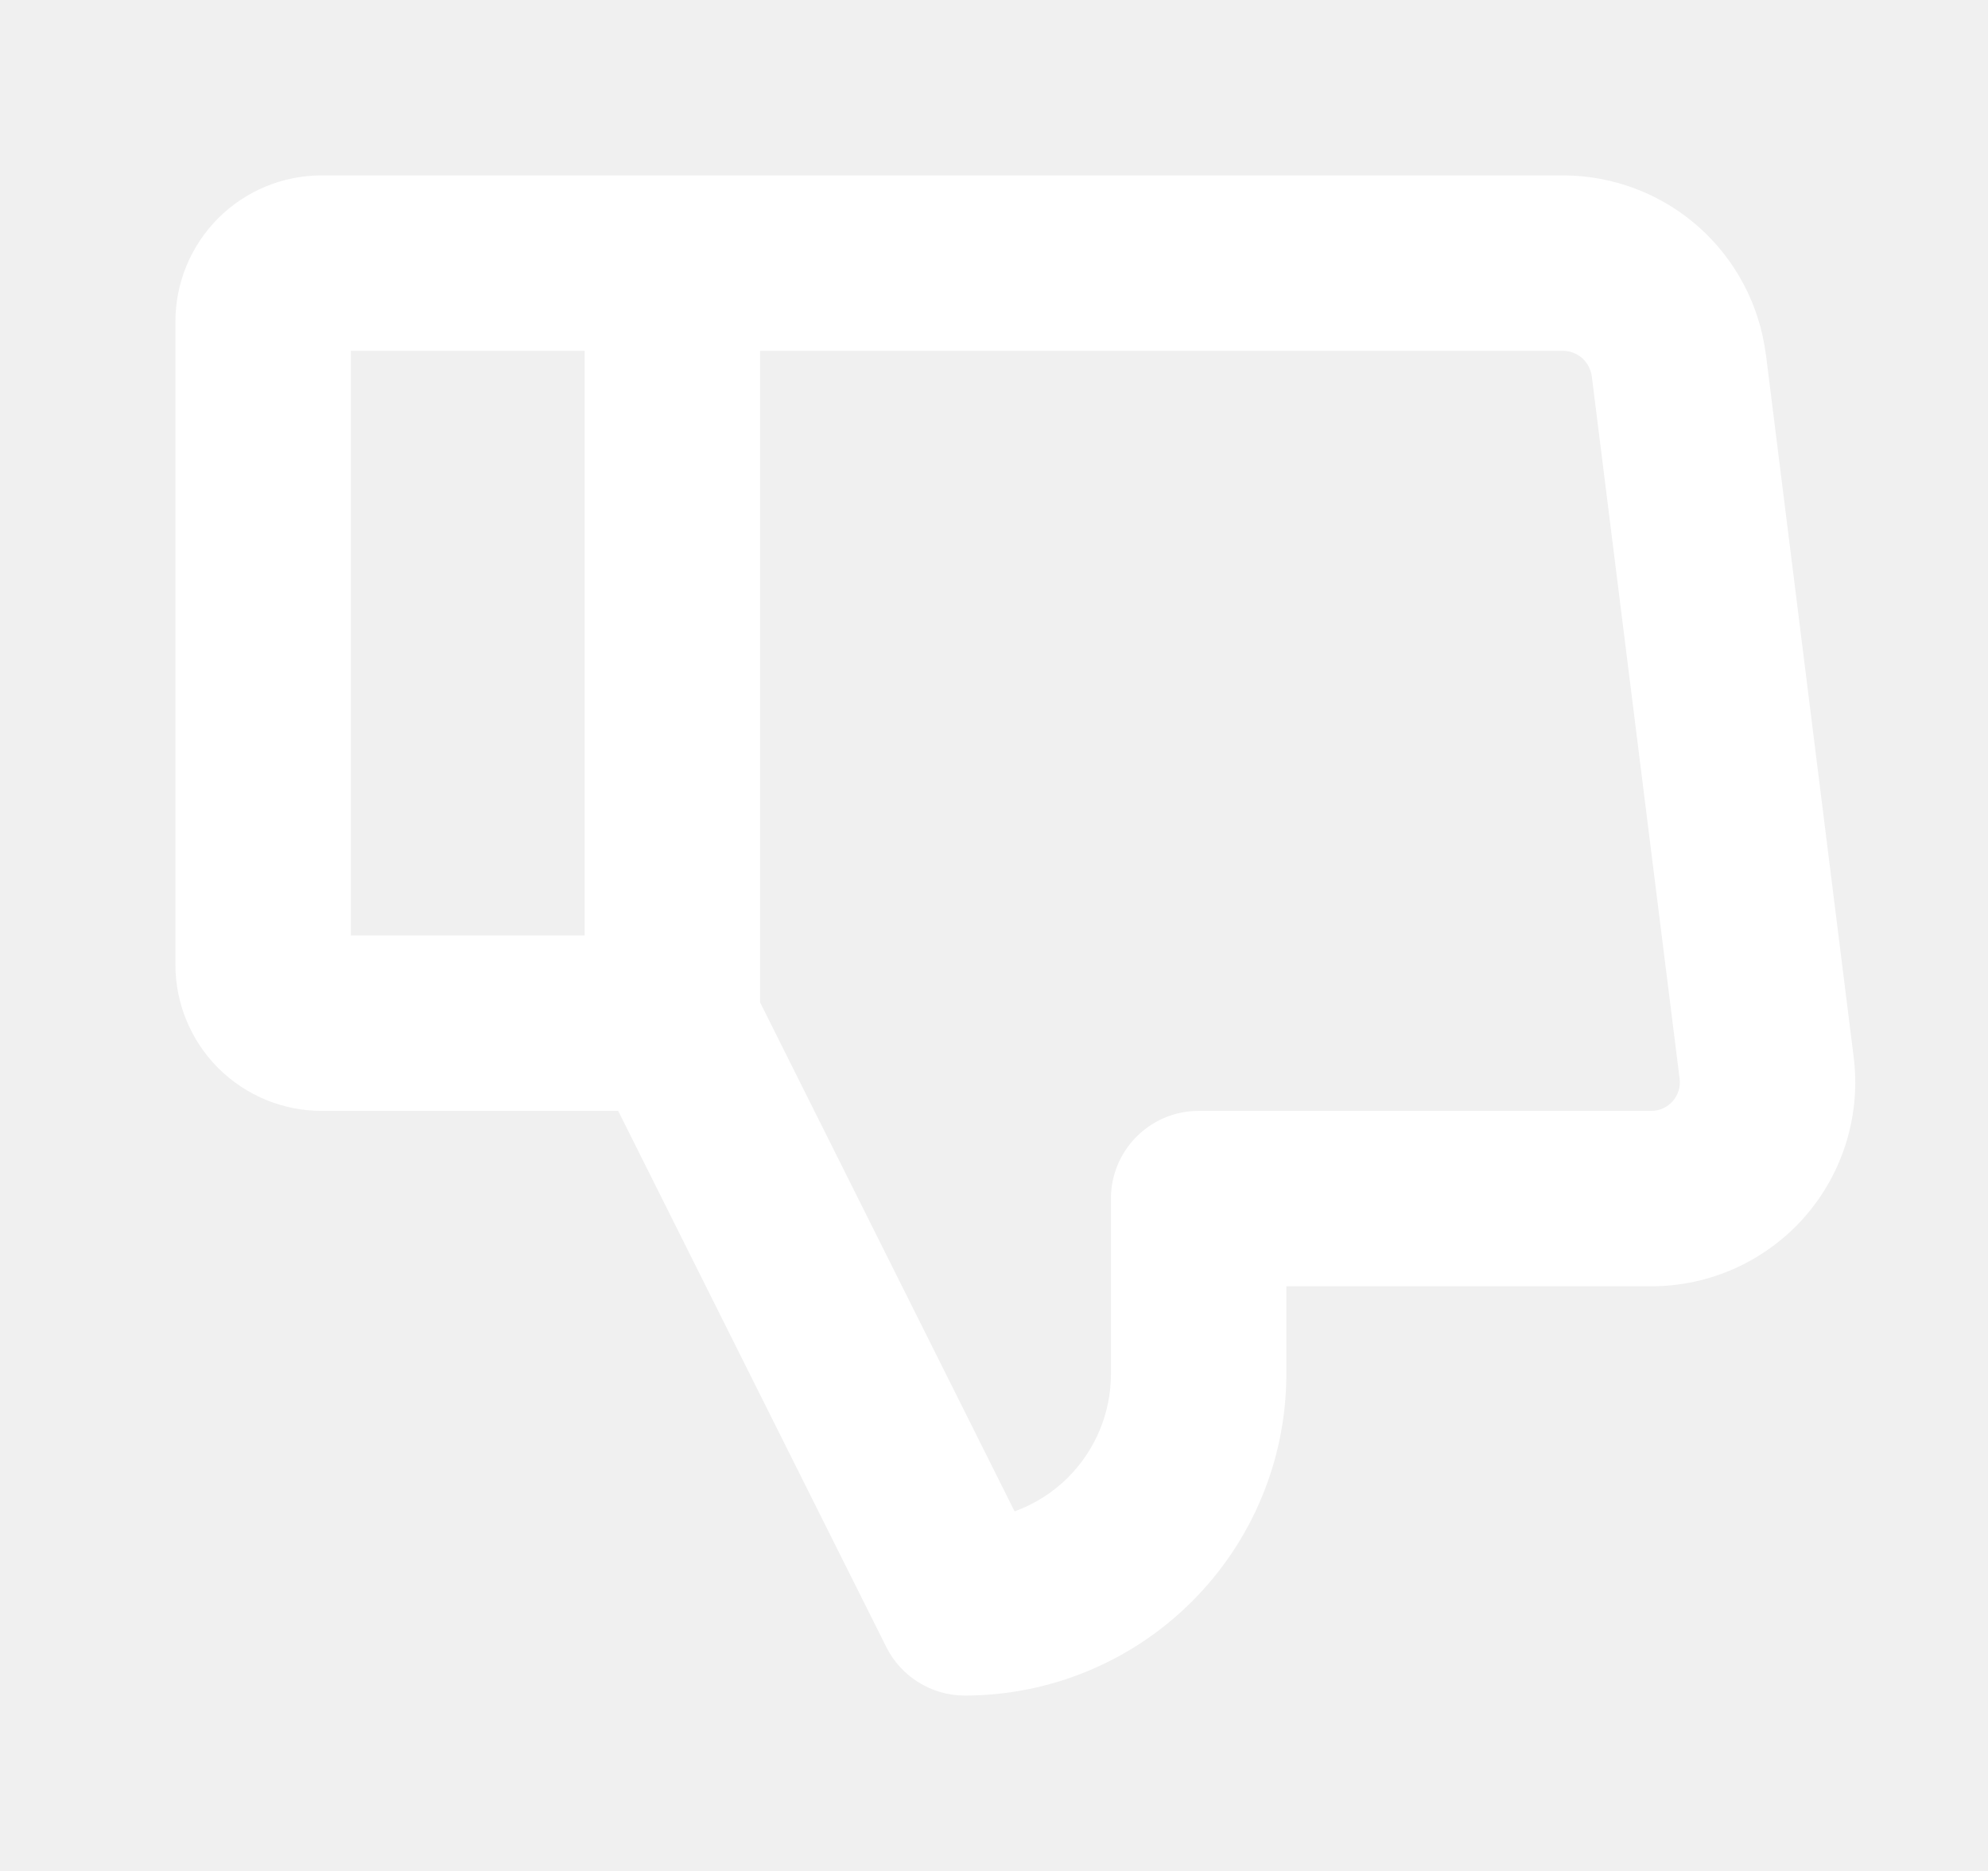
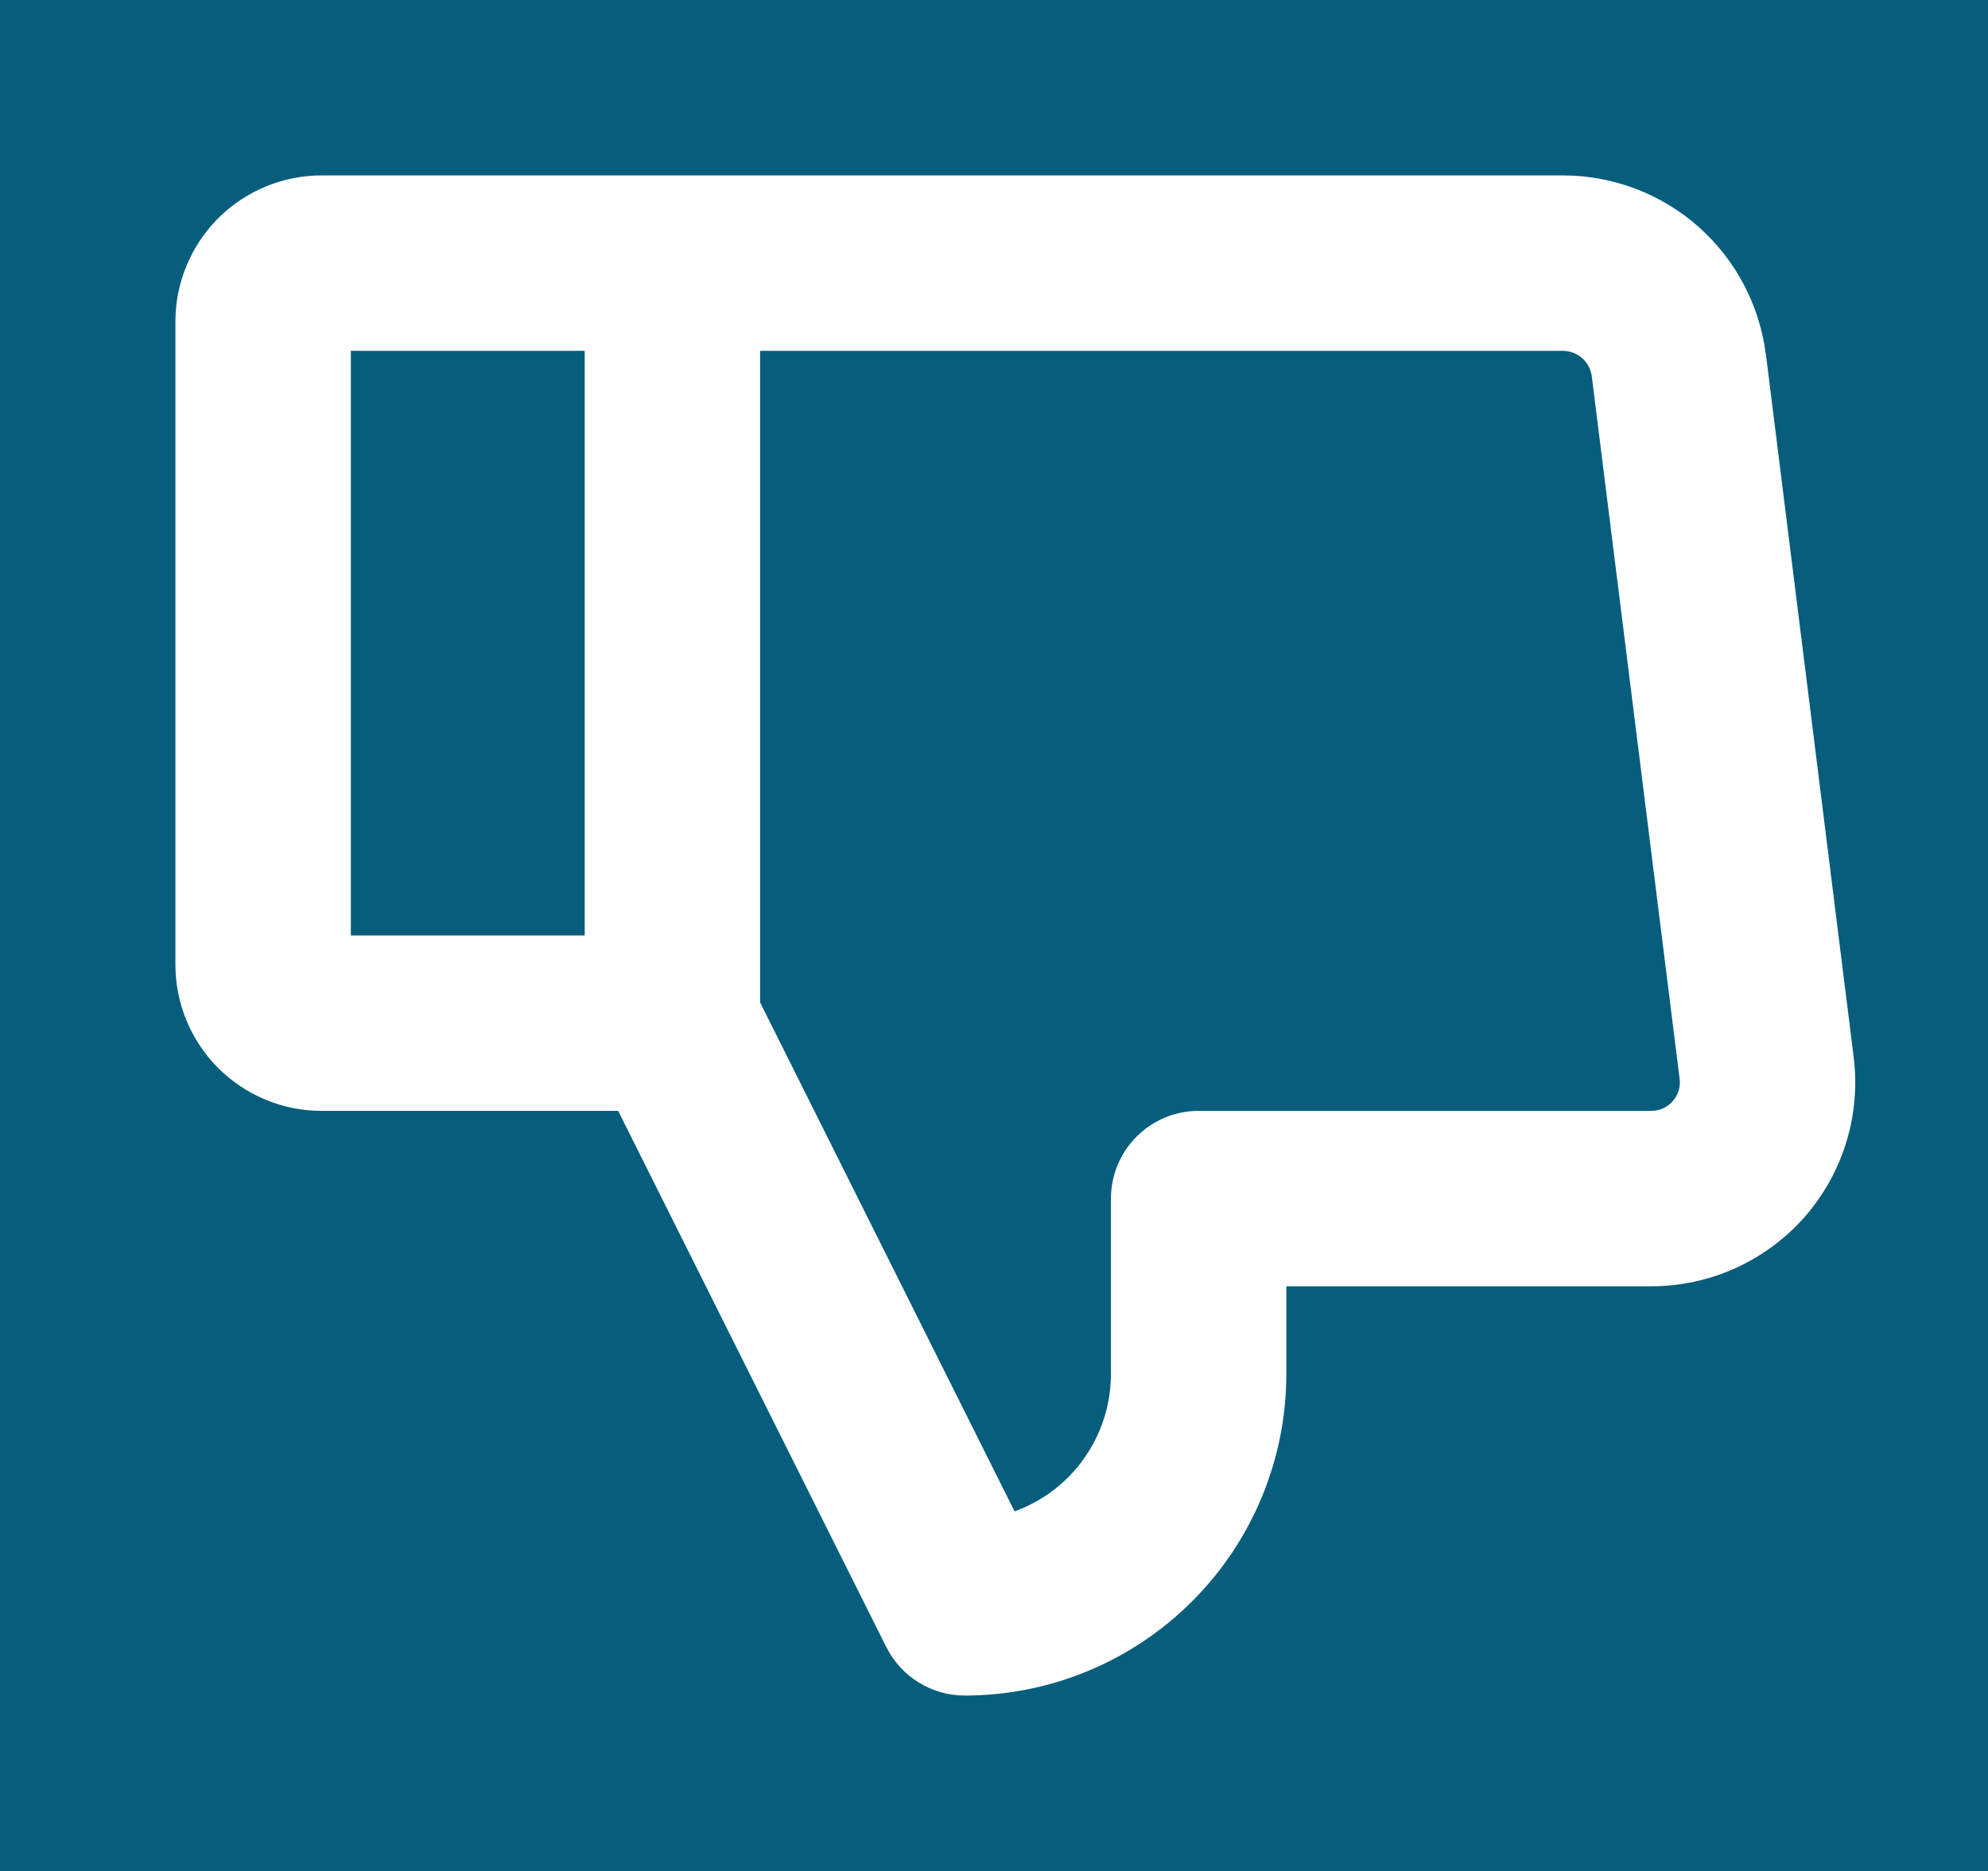
<svg xmlns="http://www.w3.org/2000/svg" width="17" height="16" viewBox="0 0 17 16" fill="none">
-   <g id="Icon">
-     <path id="Vector" fill-rule="evenodd" clip-rule="evenodd" d="M3 3V8H5V3H3ZM6.5 3V8.573L8.676 12.925C8.847 12.863 9.003 12.765 9.134 12.634C9.368 12.399 9.5 12.082 9.5 11.75V10.25C9.5 9.836 9.836 9.5 10.25 9.5H14.119L14.121 9.5C14.155 9.5 14.19 9.493 14.222 9.478C14.253 9.464 14.281 9.443 14.304 9.417C14.327 9.391 14.344 9.36 14.354 9.327C14.365 9.294 14.367 9.259 14.363 9.224L14.362 9.218L13.612 3.219C13.604 3.159 13.575 3.103 13.53 3.063C13.485 3.023 13.427 3.001 13.366 3H6.5ZM5.286 9.5H2.75C2.418 9.5 2.101 9.368 1.866 9.134C1.632 8.899 1.5 8.582 1.5 8.25V2.75C1.5 2.418 1.632 2.101 1.866 1.866C2.101 1.632 2.418 1.5 2.75 1.5H13.369L13.372 1.5C13.797 1.502 14.207 1.658 14.525 1.94C14.843 2.222 15.047 2.61 15.1 3.031L15.101 3.032L15.85 9.029C15.882 9.275 15.862 9.524 15.79 9.762C15.718 10 15.596 10.22 15.432 10.407C15.268 10.594 15.065 10.743 14.838 10.846C14.612 10.948 14.367 11 14.118 11H11V11.75C11 12.479 10.71 13.179 10.194 13.694C9.679 14.21 8.979 14.5 8.25 14.5C7.966 14.5 7.706 14.339 7.579 14.085L5.286 9.5Z" fill="white" />
+   <rect width="17" height="16" fill="#1E1E1E" />
+   <g id="ð»">
+     <path d="M-1767 -702C-1767 -729.614 -1744.61 -752 -1717 -752H448C475.614 -752 498 -729.614 498 -702V1710C498 1737.61 475.614 1760 448 1760H-1717C-1744.61 1760 -1767 1737.61 -1767 1710V-702Z" fill="#242424" />
+     <g id="Mobile" clip-path="url(#clip0_0_1)">
+       <rect width="430" height="1945" transform="translate(-85.5 -380)" fill="white" />
+       <g id="Frame 13">
+         <g id="Action">
+           <g id="Button">
+             <rect x="-11.5" y="-12" width="40" height="40" rx="20" fill="#065E7C" />
+             <g id="Icon">
+               <path id="Vector" fill-rule="evenodd" clip-rule="evenodd" d="M3 3V8H5V3H3ZM6.5 3V8.573L8.676 12.925C8.847 12.863 9.003 12.765 9.134 12.634C9.368 12.399 9.5 12.082 9.5 11.75V10.25C9.5 9.836 9.836 9.5 10.25 9.5H14.119L14.121 9.5C14.155 9.5 14.19 9.493 14.222 9.478C14.253 9.464 14.281 9.443 14.304 9.417C14.327 9.391 14.344 9.36 14.354 9.327C14.365 9.294 14.367 9.259 14.363 9.224L14.362 9.218L13.612 3.219C13.604 3.159 13.575 3.103 13.53 3.063C13.485 3.023 13.427 3.001 13.366 3H6.5ZM5.286 9.5H2.75C2.418 9.5 2.101 9.368 1.866 9.134C1.632 8.899 1.5 8.582 1.5 8.25V2.75C1.5 2.418 1.632 2.101 1.866 1.866C2.101 1.632 2.418 1.5 2.75 1.5H13.369L13.372 1.5C13.797 1.502 14.207 1.658 14.525 1.94C14.843 2.222 15.047 2.61 15.1 3.031L15.101 3.032L15.85 9.029C15.882 9.275 15.862 9.524 15.79 9.762C15.718 10 15.596 10.22 15.432 10.407C15.268 10.594 15.065 10.743 14.838 10.846C14.612 10.948 14.367 11 14.118 11H11V11.75C11 12.479 10.71 13.179 10.194 13.694C9.679 14.21 8.979 14.5 8.25 14.5C7.966 14.5 7.706 14.339 7.579 14.085L5.286 9.5Z" fill="white" />
+             </g>
+           </g>
+         </g>
+       </g>
+     </g>
  </g>
+   <defs>
+     <clipPath id="clip0_0_1">
+       <rect width="430" height="1945" fill="white" transform="translate(-85.5 -380)" />
+     </clipPath>
+   </defs>
</svg>
